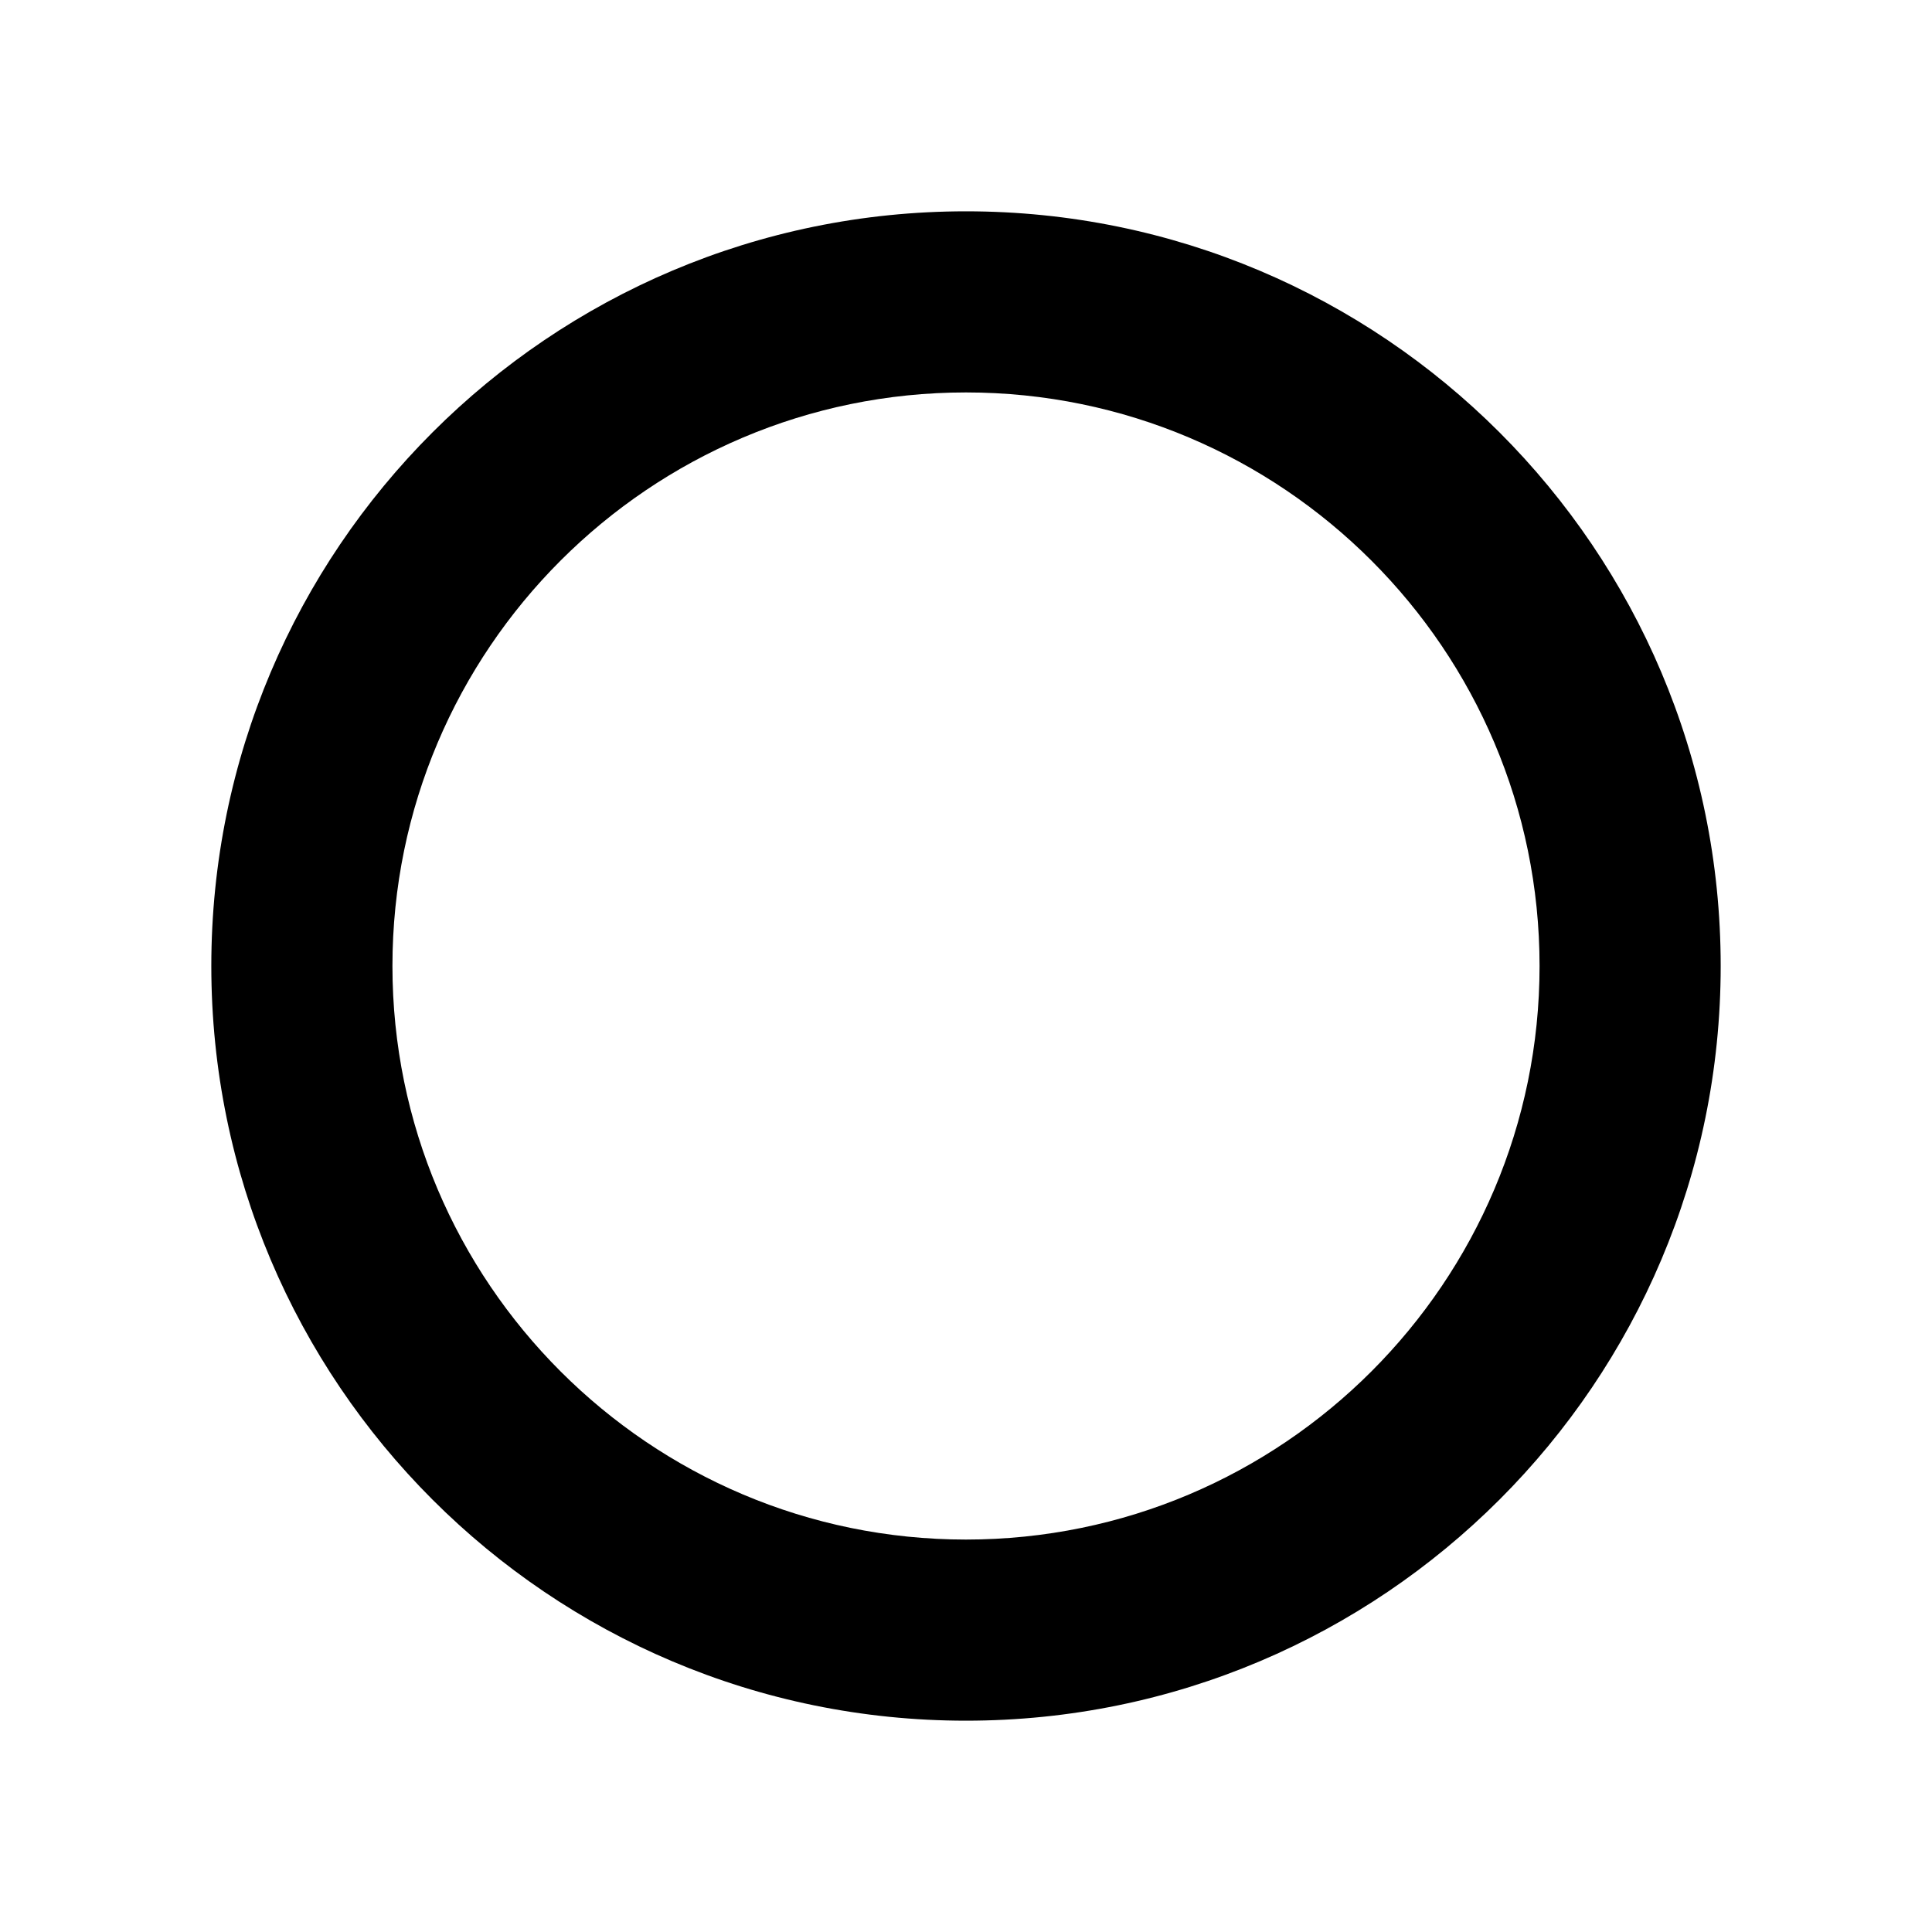
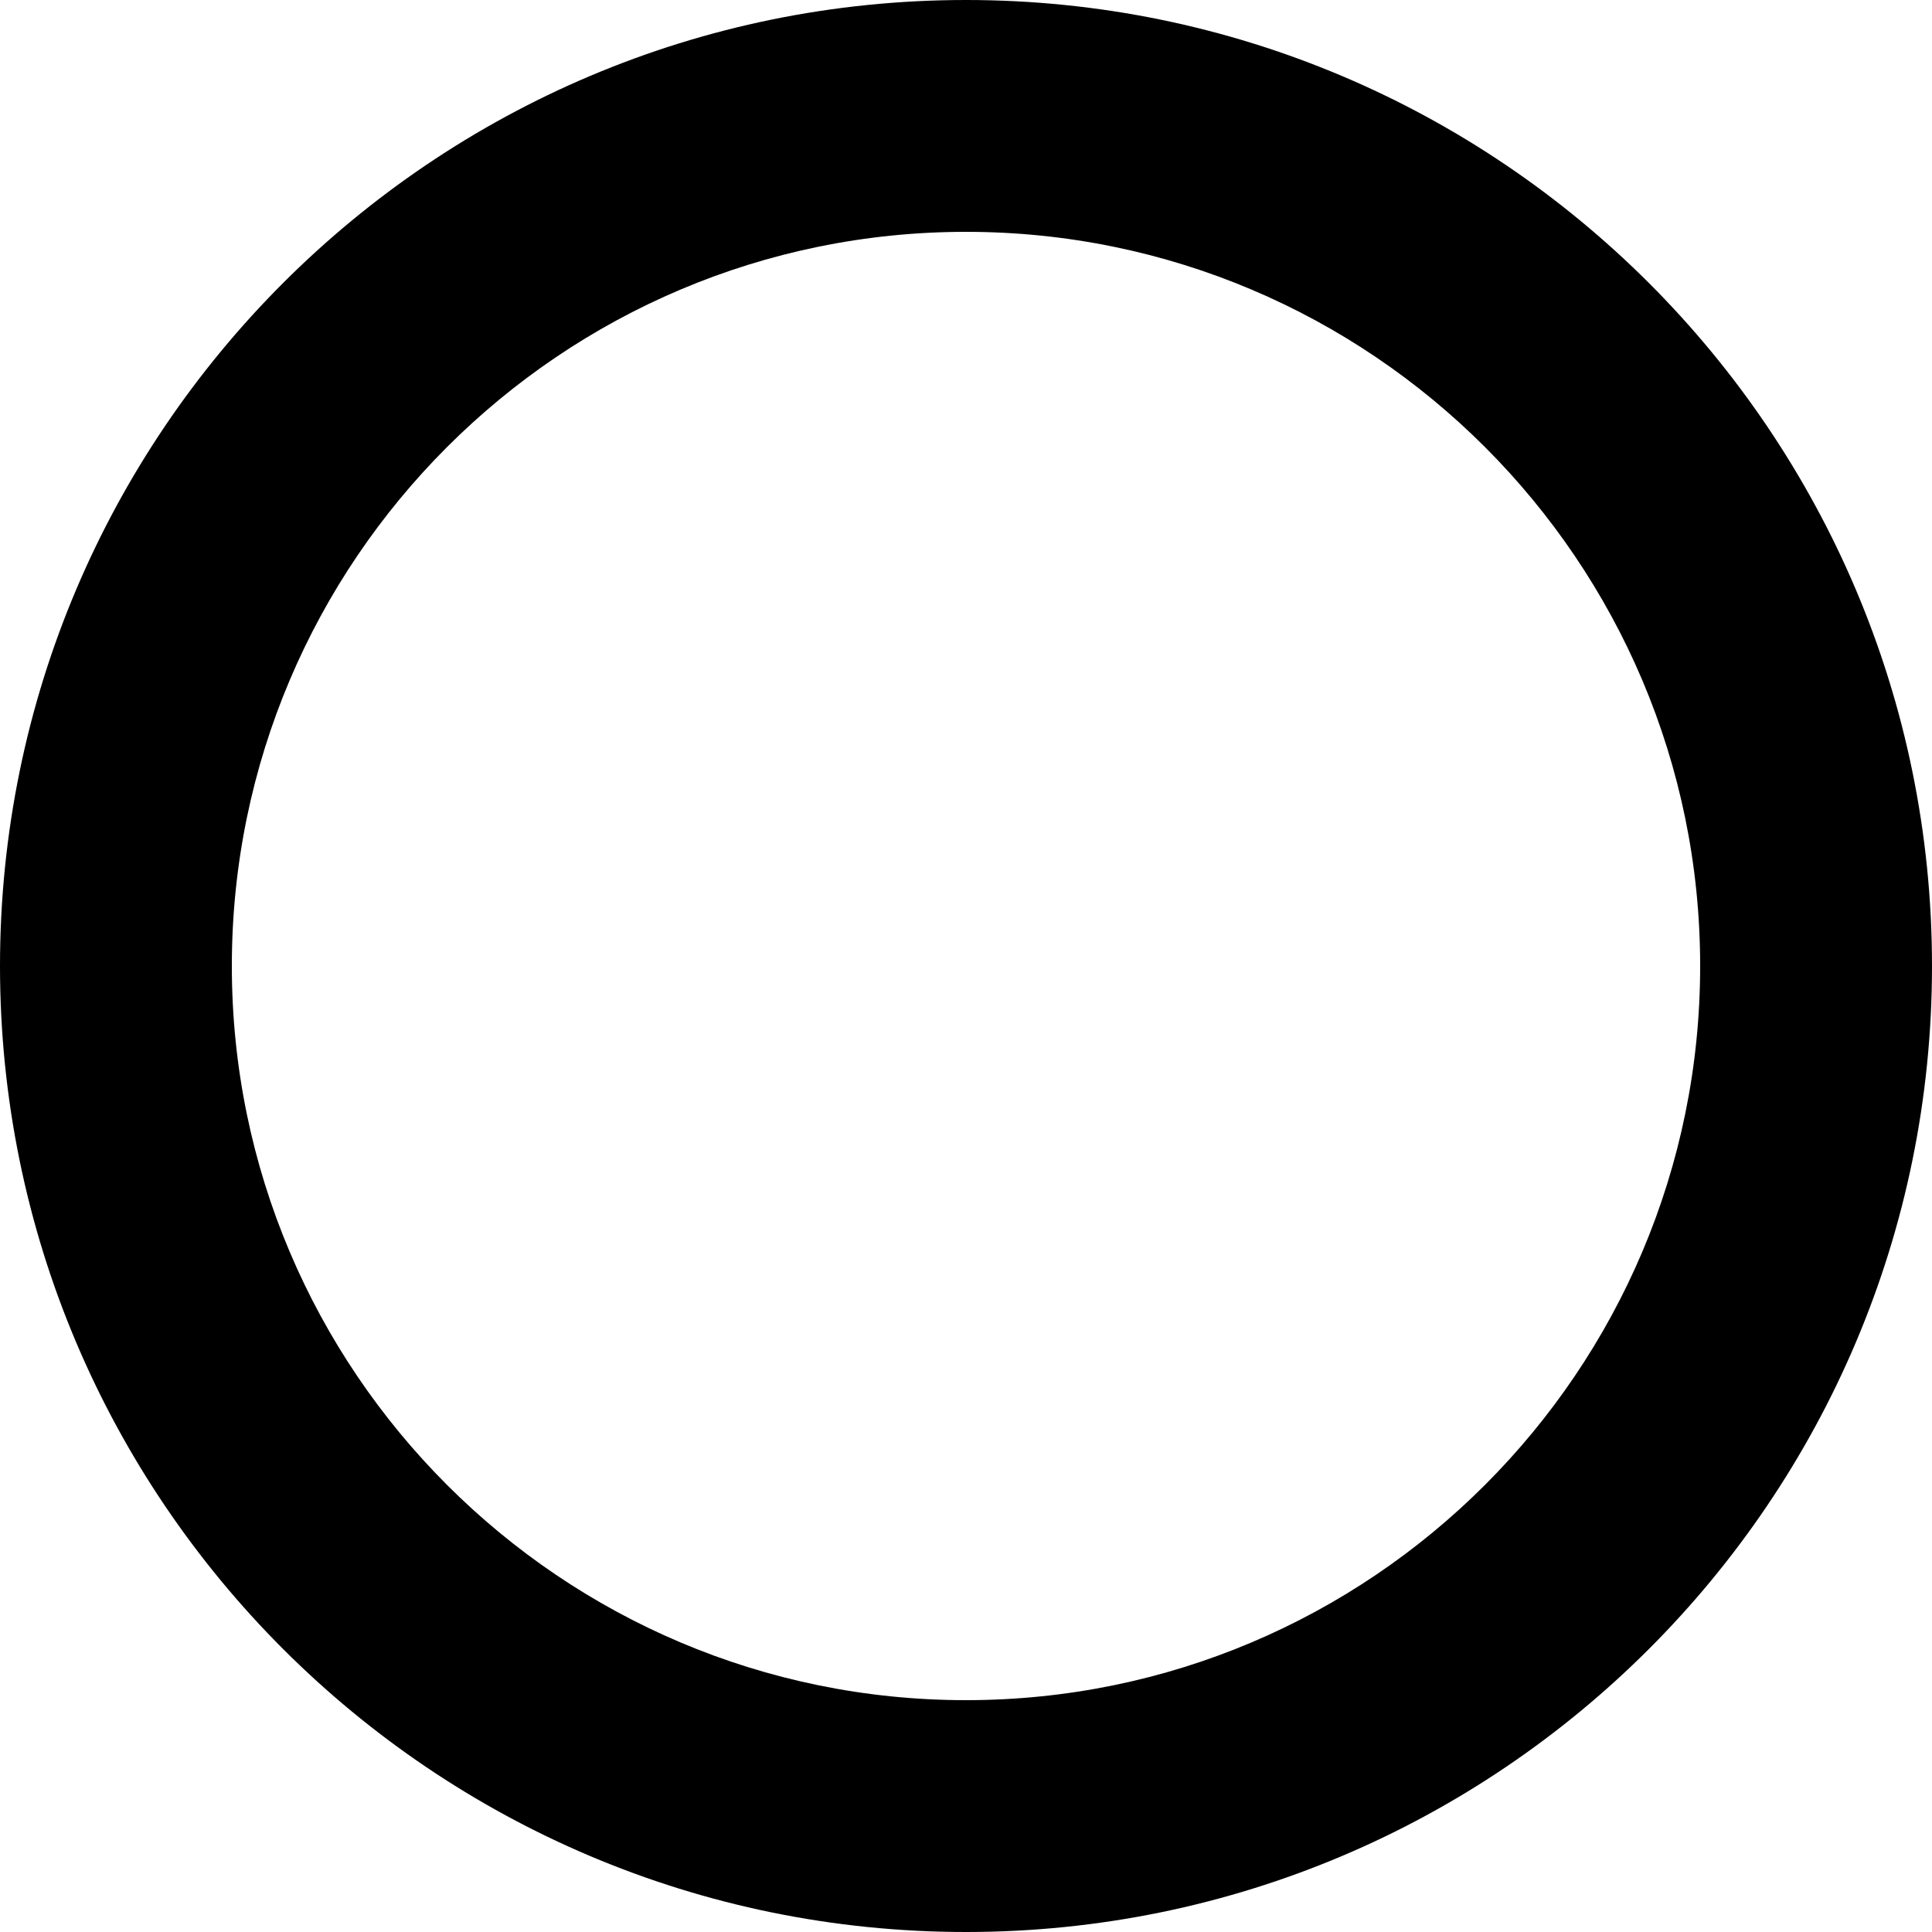
<svg xmlns="http://www.w3.org/2000/svg" viewBox="0 0 16 16">
-   <path d="M8 14.25C4.55 14.25 1.75 11.45 1.75 8C1.75 4.55 4.55 1.75 8 1.75C11.45 1.75 14.25 4.55 14.25 8C14.25 11.45 11.45 14.25 8 14.25ZM8 3.25C5.38 3.25 3.25 5.38 3.25 8C3.25 10.62 5.38 12.75 8 12.75C10.62 12.75 12.75 10.62 12.75 8C12.75 5.38 10.62 3.25 8 3.25Z" />
+   <path d="M8 16C3.584 16 0 12.416 0 8C0 3.584 3.584 0 8 0C12.416 0 16 3.584 16 8C16 12.416 12.416 16 8 16ZM8 1.92C4.646 1.92 1.92 4.646 1.92 8C1.92 11.354 4.646 14.08 8 14.08C11.354 14.08 14.08 11.354 14.08 8C14.08 4.646 11.354 1.92 8 1.92Z" />
</svg>
